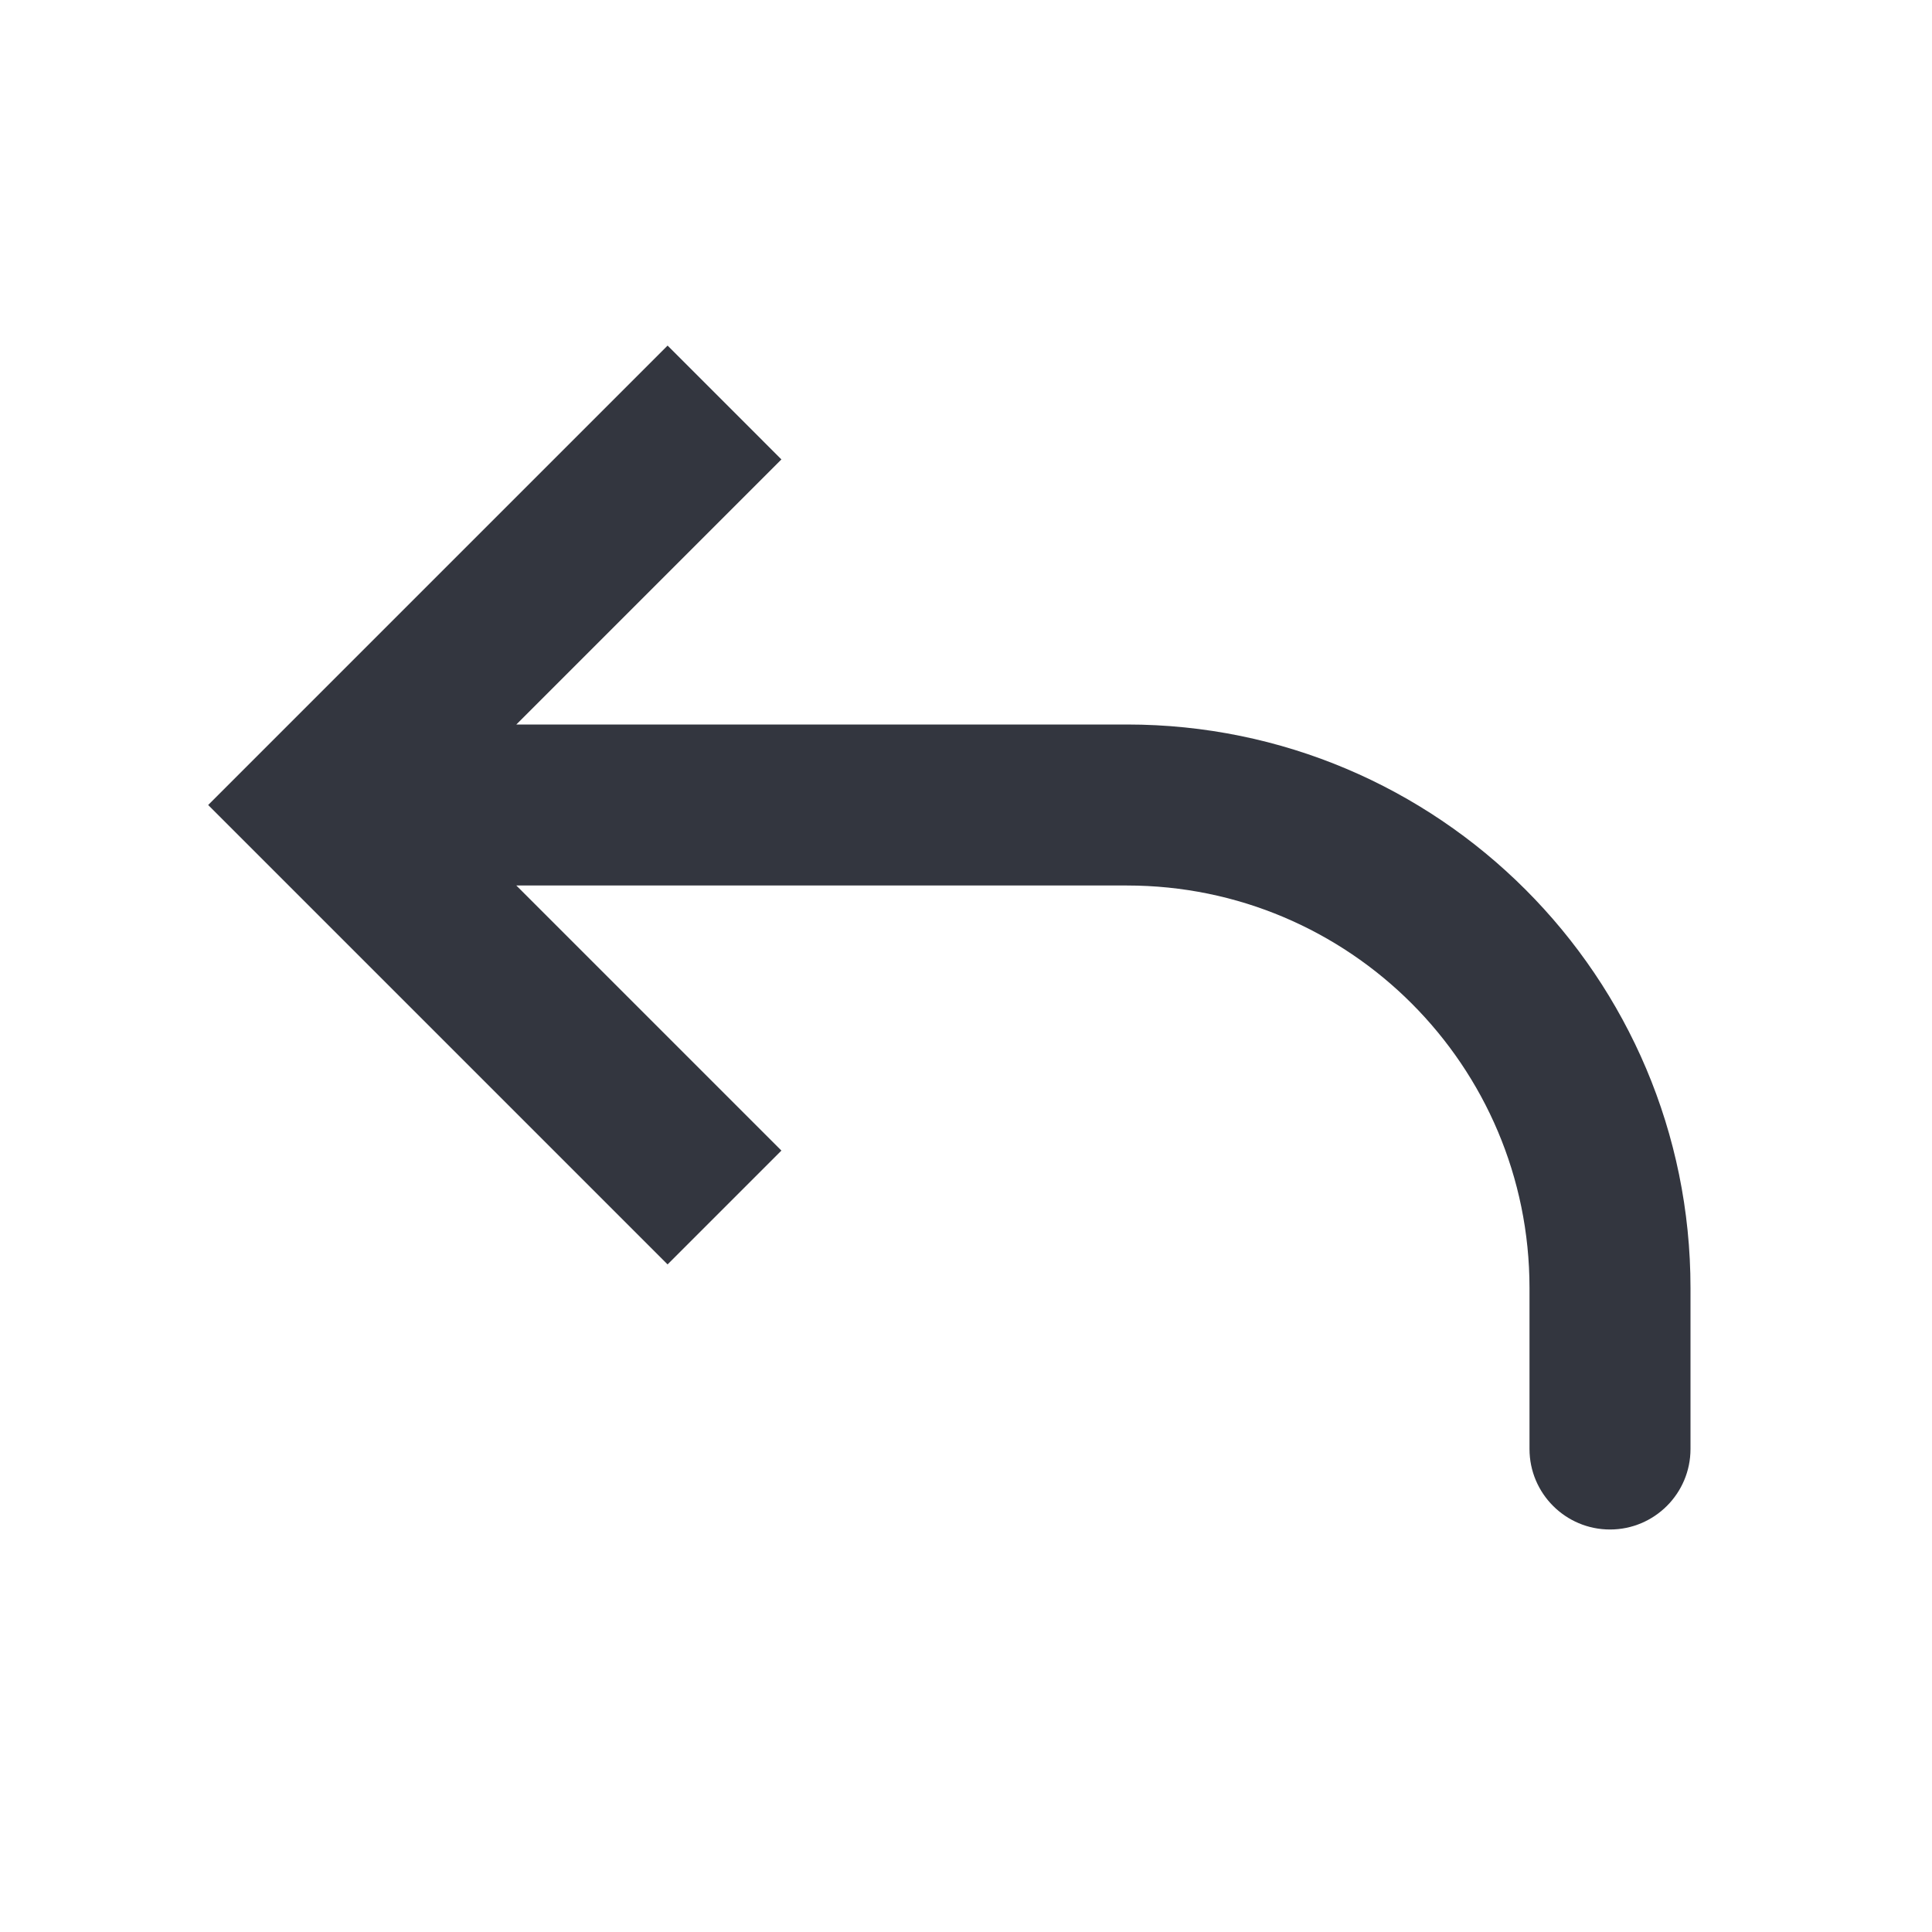
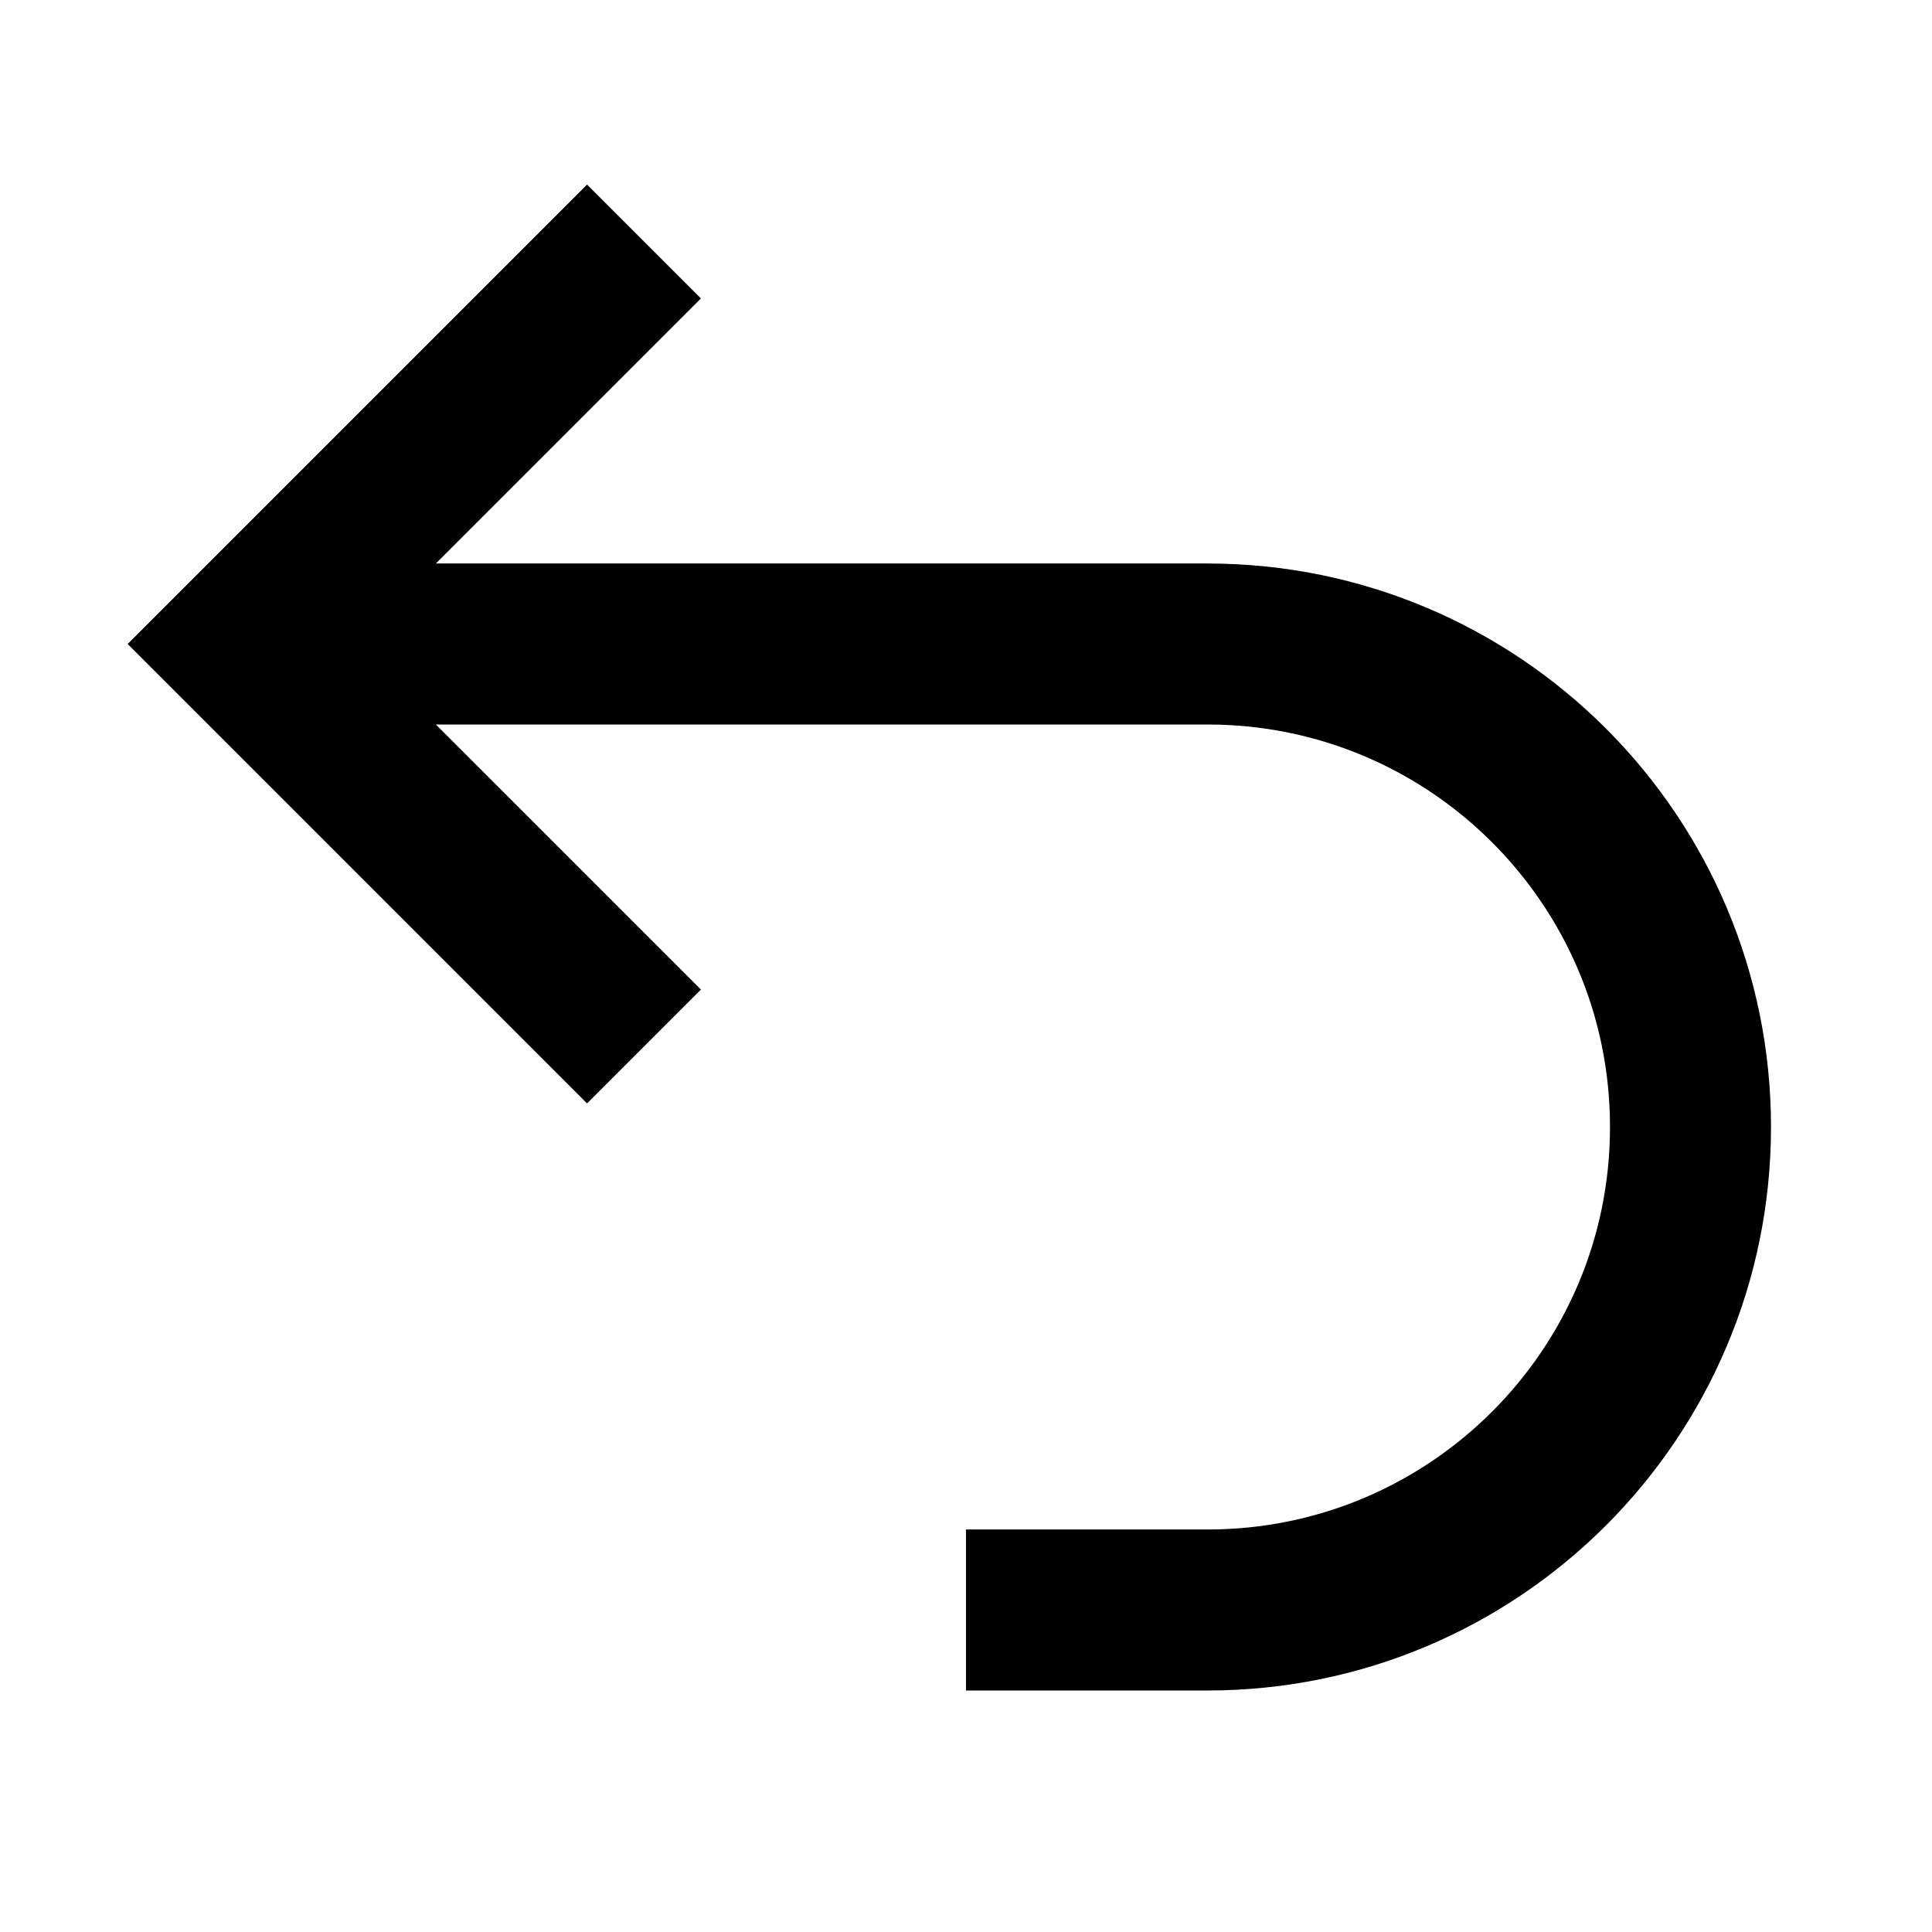
- <svg xmlns="http://www.w3.org/2000/svg" width="800px" height="800px" viewBox="0 0 24 24" fill="none">
-   <path d="M4 10L3.293 10.707L2.586 10L3.293 9.293L4 10ZM21 18C21 18.552 20.552 19 20 19C19.448 19 19 18.552 19 18L21 18ZM8.293 15.707L3.293 10.707L4.707 9.293L9.707 14.293L8.293 15.707ZM3.293 9.293L8.293 4.293L9.707 5.707L4.707 10.707L3.293 9.293ZM4 9L14 9L14 11L4 11L4 9ZM21 16L21 18L19 18L19 16L21 16ZM14 9C17.866 9 21 12.134 21 16L19 16C19 13.239 16.761 11 14 11L14 9Z" fill="#33363F" />
+ <svg xmlns="http://www.w3.org/2000/svg" width="800px" height="800px" viewBox="0 0 24 24">
+   <path fill="none" stroke="#000000" stroke-width="2" d="M8,3 L3,8 L8,13 M12,20 L15,20 C18.314,20 21,17.314 21,14 C21,10.686 18.314,8 15,8 L4,8" />
</svg>
